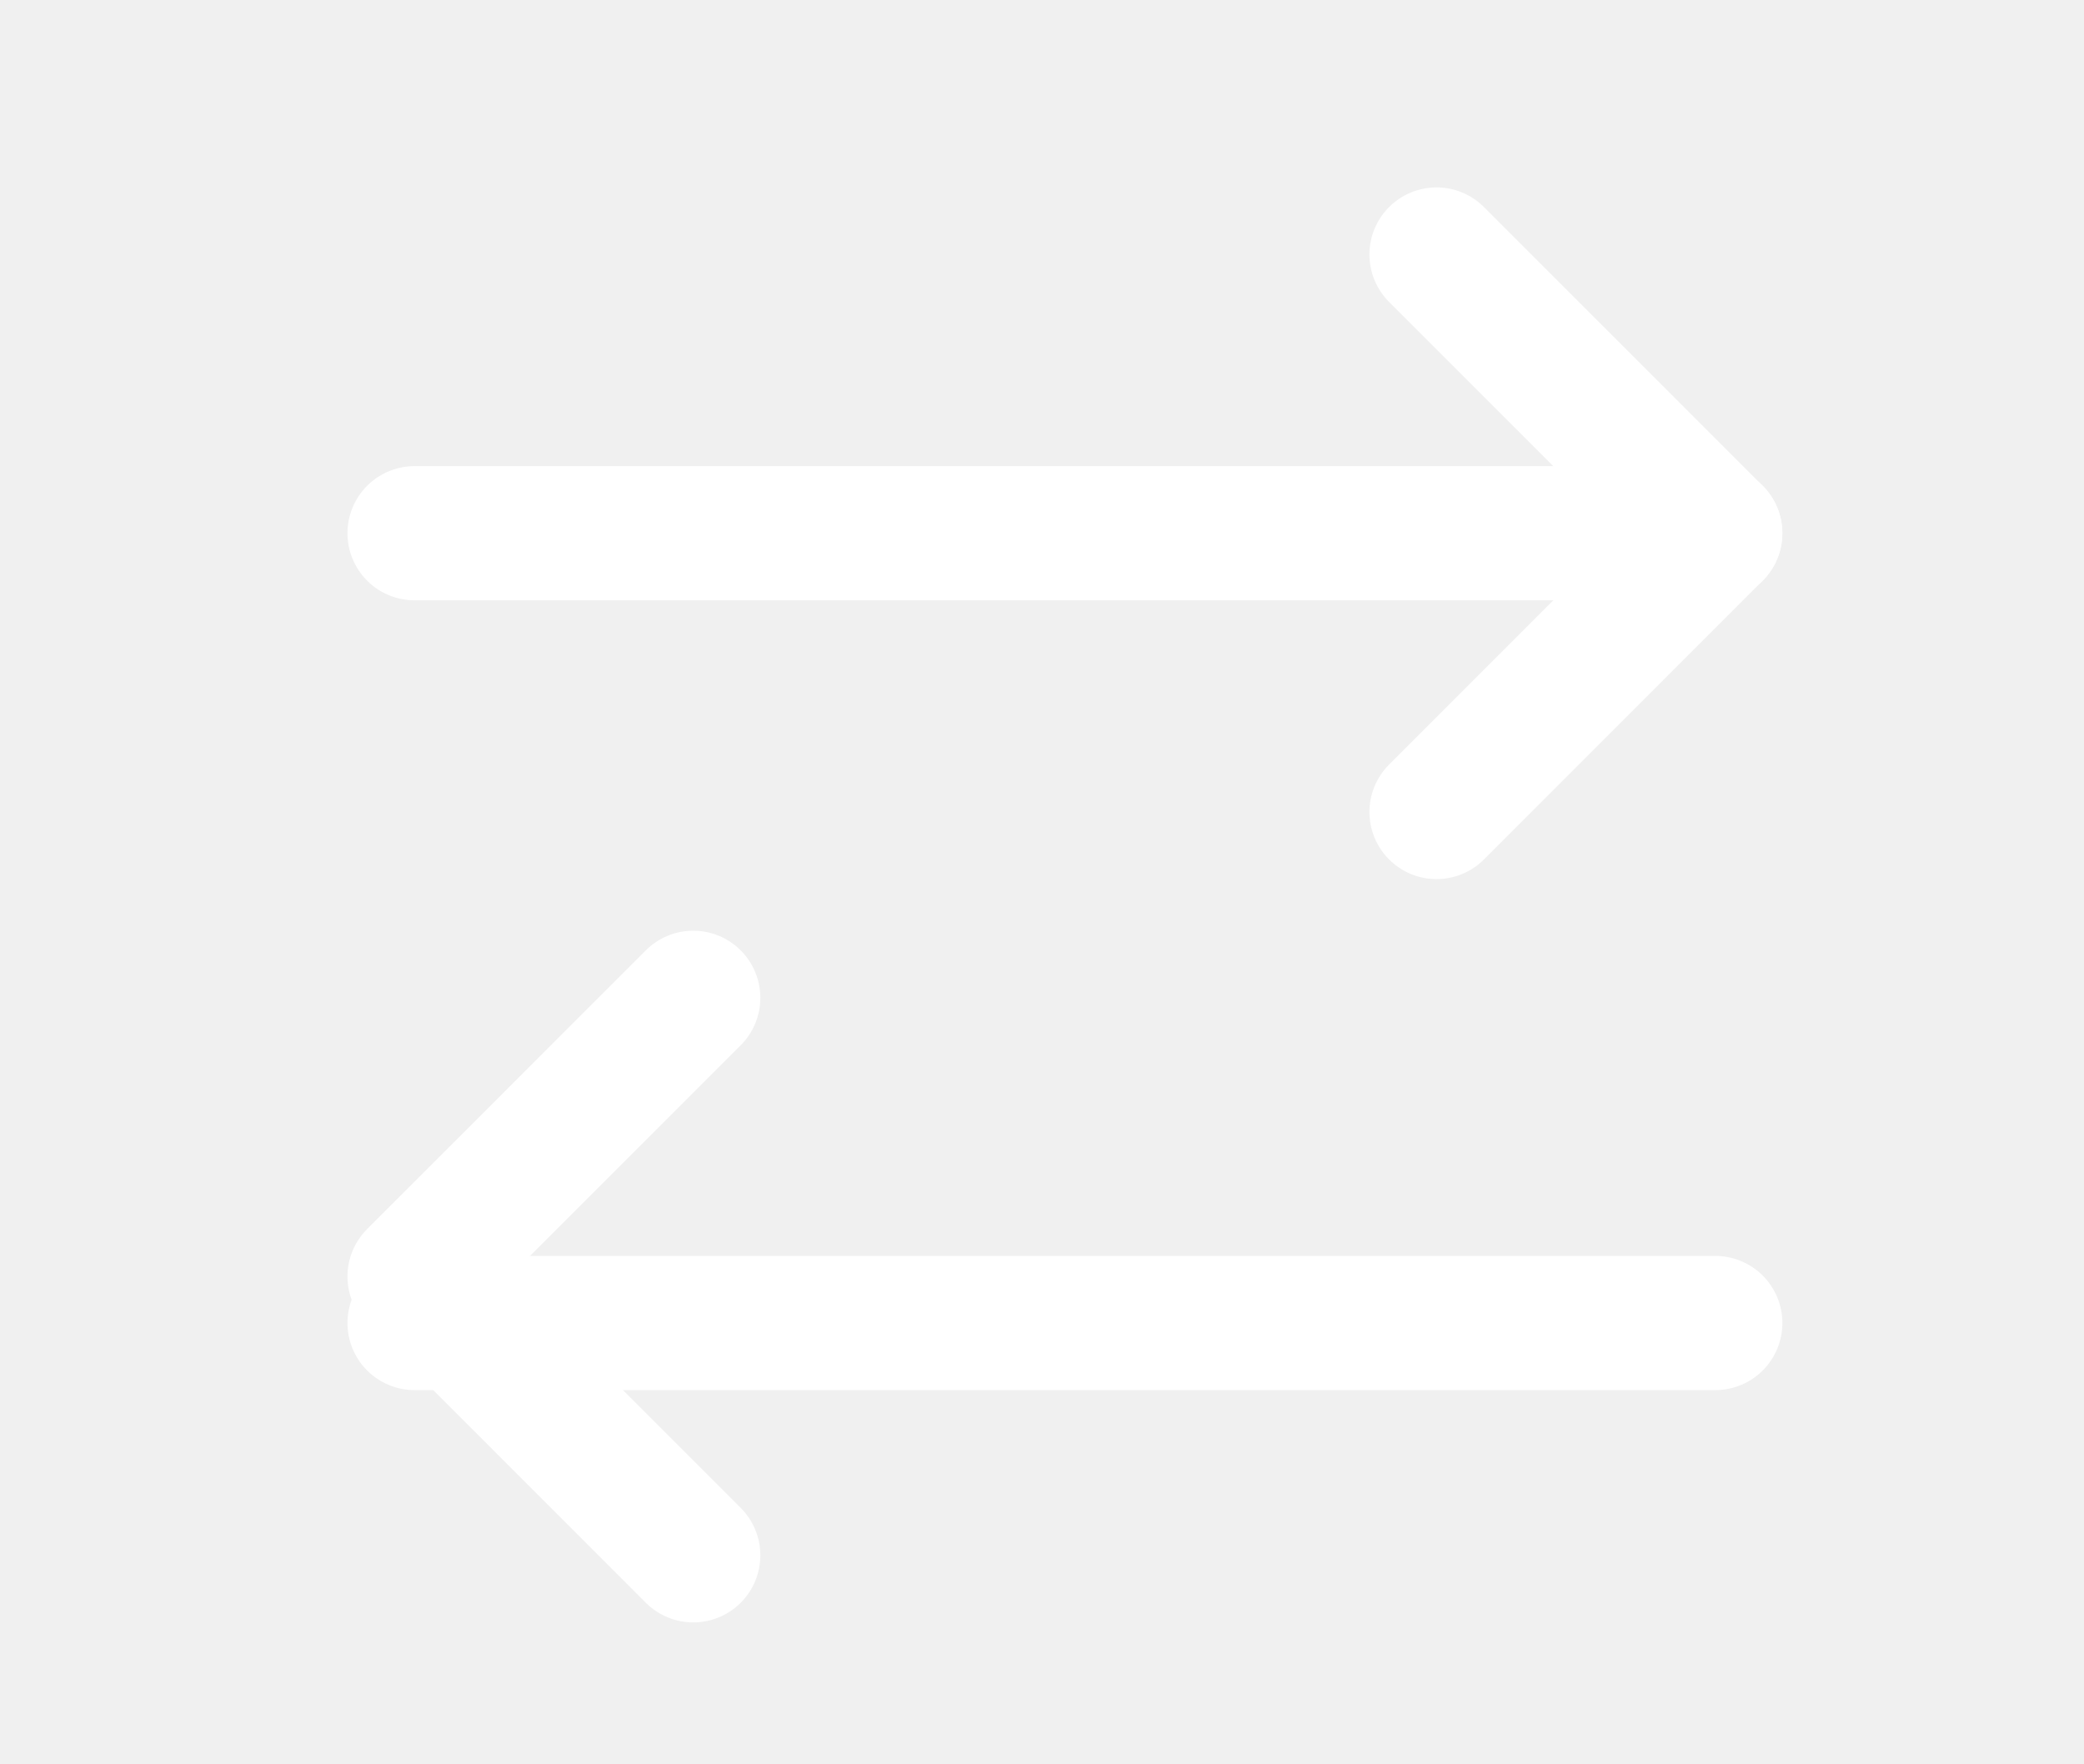
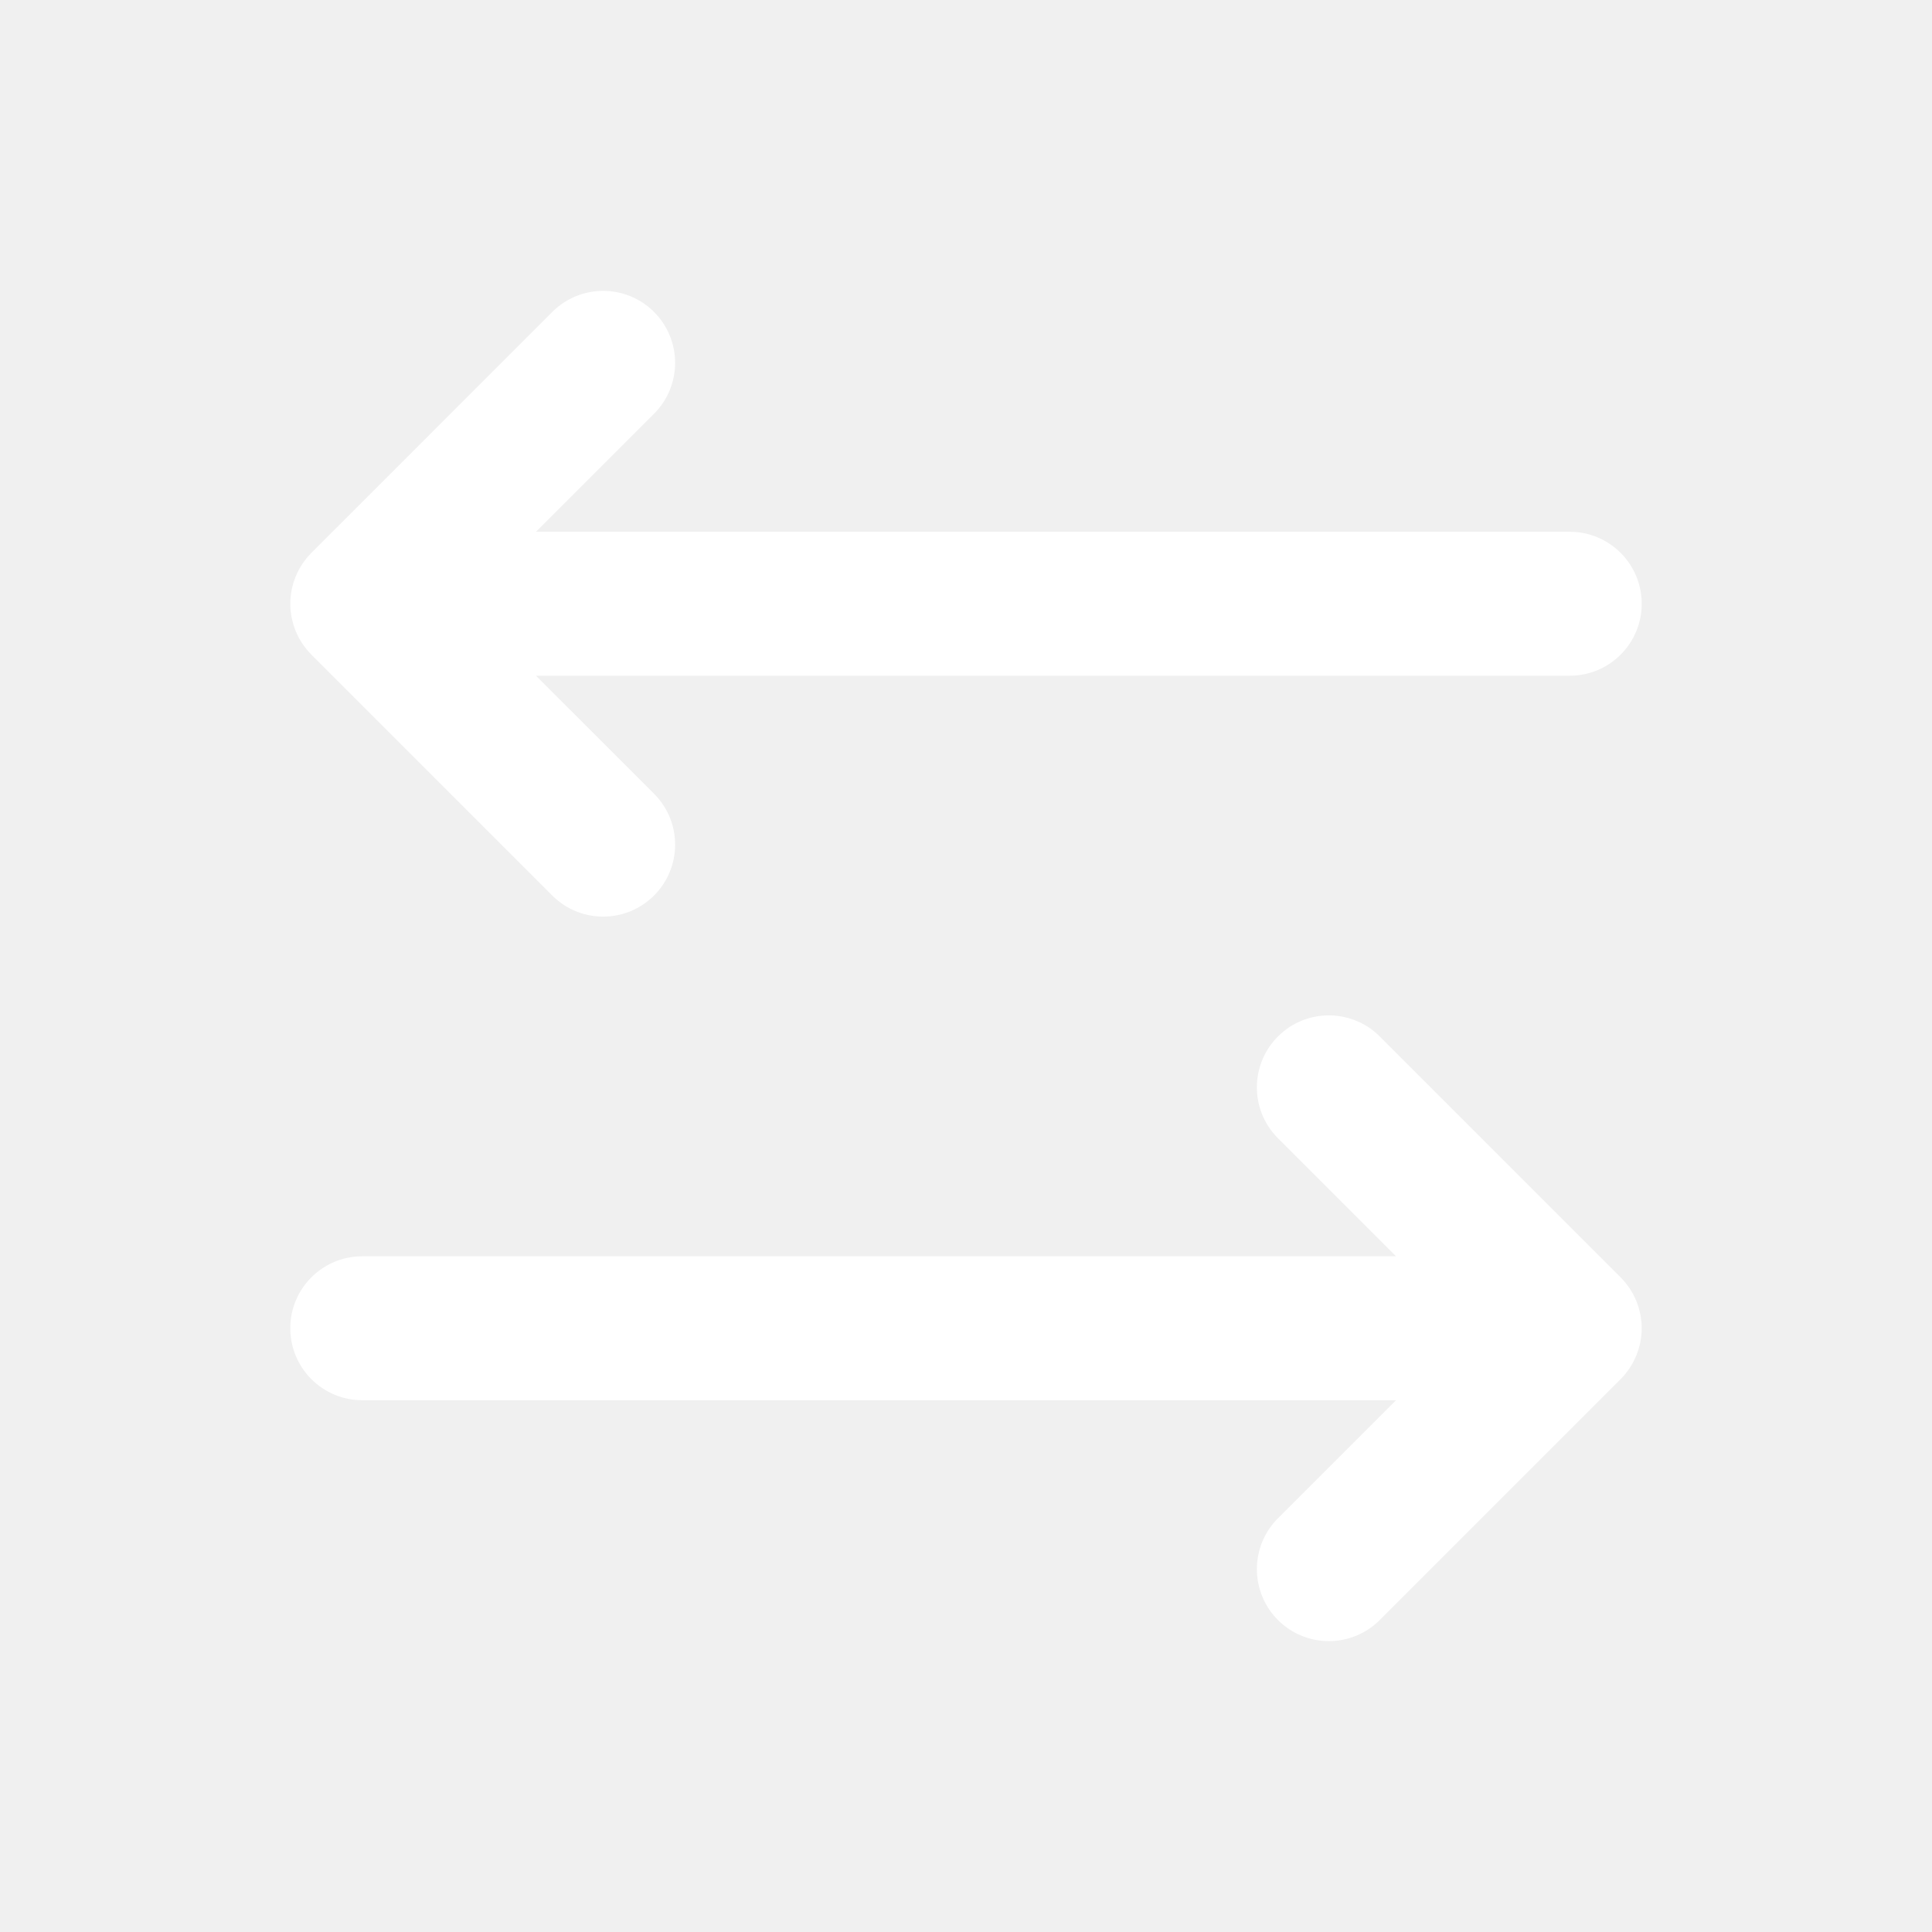
- <svg xmlns="http://www.w3.org/2000/svg" width="26" height="22" viewBox="0 0 26 22" fill="none">
-   <path d="M17.922 10.13L21.399 6.652L17.922 3.175" stroke="white" stroke-width="1.674" stroke-linecap="round" stroke-linejoin="round" />
-   <path d="M5.172 6.652H21.4" stroke="white" stroke-width="1.674" stroke-linecap="round" stroke-linejoin="round" />
-   <path d="M8.649 12.448L5.172 15.925L8.649 19.403" stroke="white" stroke-width="1.674" stroke-linecap="round" stroke-linejoin="round" />
-   <path d="M21.4 16.505H5.172" stroke="white" stroke-width="1.674" stroke-linecap="round" stroke-linejoin="round" />
+ <svg xmlns="http://www.w3.org/2000/svg" fill="#FFF" width="27px" height="27px" viewBox="0 0 256.00 256.00" id="Flat" stroke="#FFF" stroke-width="3.072">
+   <g id="SVGRepo_bgCarrier" stroke-width="0">
+ 	</g>
+   <g id="SVGRepo_tracerCarrier" stroke-linecap="round" stroke-linejoin="round">
+ 	</g>
+   <g id="SVGRepo_iconCarrier">
+     <path d="M213.771,181.532c-.039.041-.073.085-.113.125l-32,32a8.001,8.001,0,0,1-11.314-11.314L188.687,184H48a8,8,0,0,1,0-16H188.687l-18.344-18.343a8.001,8.001,0,0,1,11.314-11.314l32,32c.038.038.069.079.105.117.145.151.289.304.421.466.087.106.164.218.245.328.074.1.151.197.221.3.084.125.156.253.232.381.057.097.118.19.171.29.069.128.127.26.188.391.05.106.103.21.148.319.052.126.095.255.14.383.042.119.088.235.125.356.039.129.068.26.101.39.031.123.065.244.09.369.03.152.048.305.07.458.015.105.035.209.045.316a8.023,8.023,0,0,1,0,1.584c-.011.107-.031.211-.045.316-.021.153-.04.306-.07.458-.025.125-.06.246-.09.369-.033.13-.062.261-.101.39-.037.121-.082.237-.125.356-.045.128-.088.257-.14.383-.045.109-.098.213-.148.319-.062.131-.12.263-.188.391-.053.099-.114.193-.171.29-.076.128-.148.257-.232.381-.069.104-.147.201-.221.3-.081.11-.158.222-.245.328C214.054,181.233,213.913,181.383,213.771,181.532ZM41.571,75.254c-.074.1-.151.197-.221.3-.084.125-.156.253-.232.381-.057.097-.118.19-.171.29-.069.128-.127.26-.188.391-.05.106-.103.21-.148.319-.052.126-.095.255-.14.383-.042.119-.088.235-.125.356-.039.129-.068.26-.101.39-.031.123-.065.244-.09.369-.03.152-.048.305-.07.458-.015.105-.035.209-.045.316a8.023,8.023,0,0,0,0,1.584c.011.107.031.211.045.316.021.153.04.306.07.458.025.125.06.246.09.369.033.13.062.261.101.39.037.121.082.237.125.356.045.128.088.257.14.383.045.109.098.213.148.319.062.131.12.263.188.391.053.099.114.193.171.29.076.128.148.257.232.381.069.104.147.201.221.3.081.11.158.222.245.328.13.159.271.31.414.458.039.041.073.085.113.125l32,32a8.001,8.001,0,0,0,11.314-11.314L67.313,88H208a8,8,0,0,0,0-16H67.313L85.657,53.657A8.001,8.001,0,0,0,74.343,42.343l-32,32c-.038.038-.069.079-.105.117-.145.151-.289.304-.421.466C41.729,75.032,41.652,75.144,41.571,75.254Z">
+ 		</path>
+   </g>
</svg>
